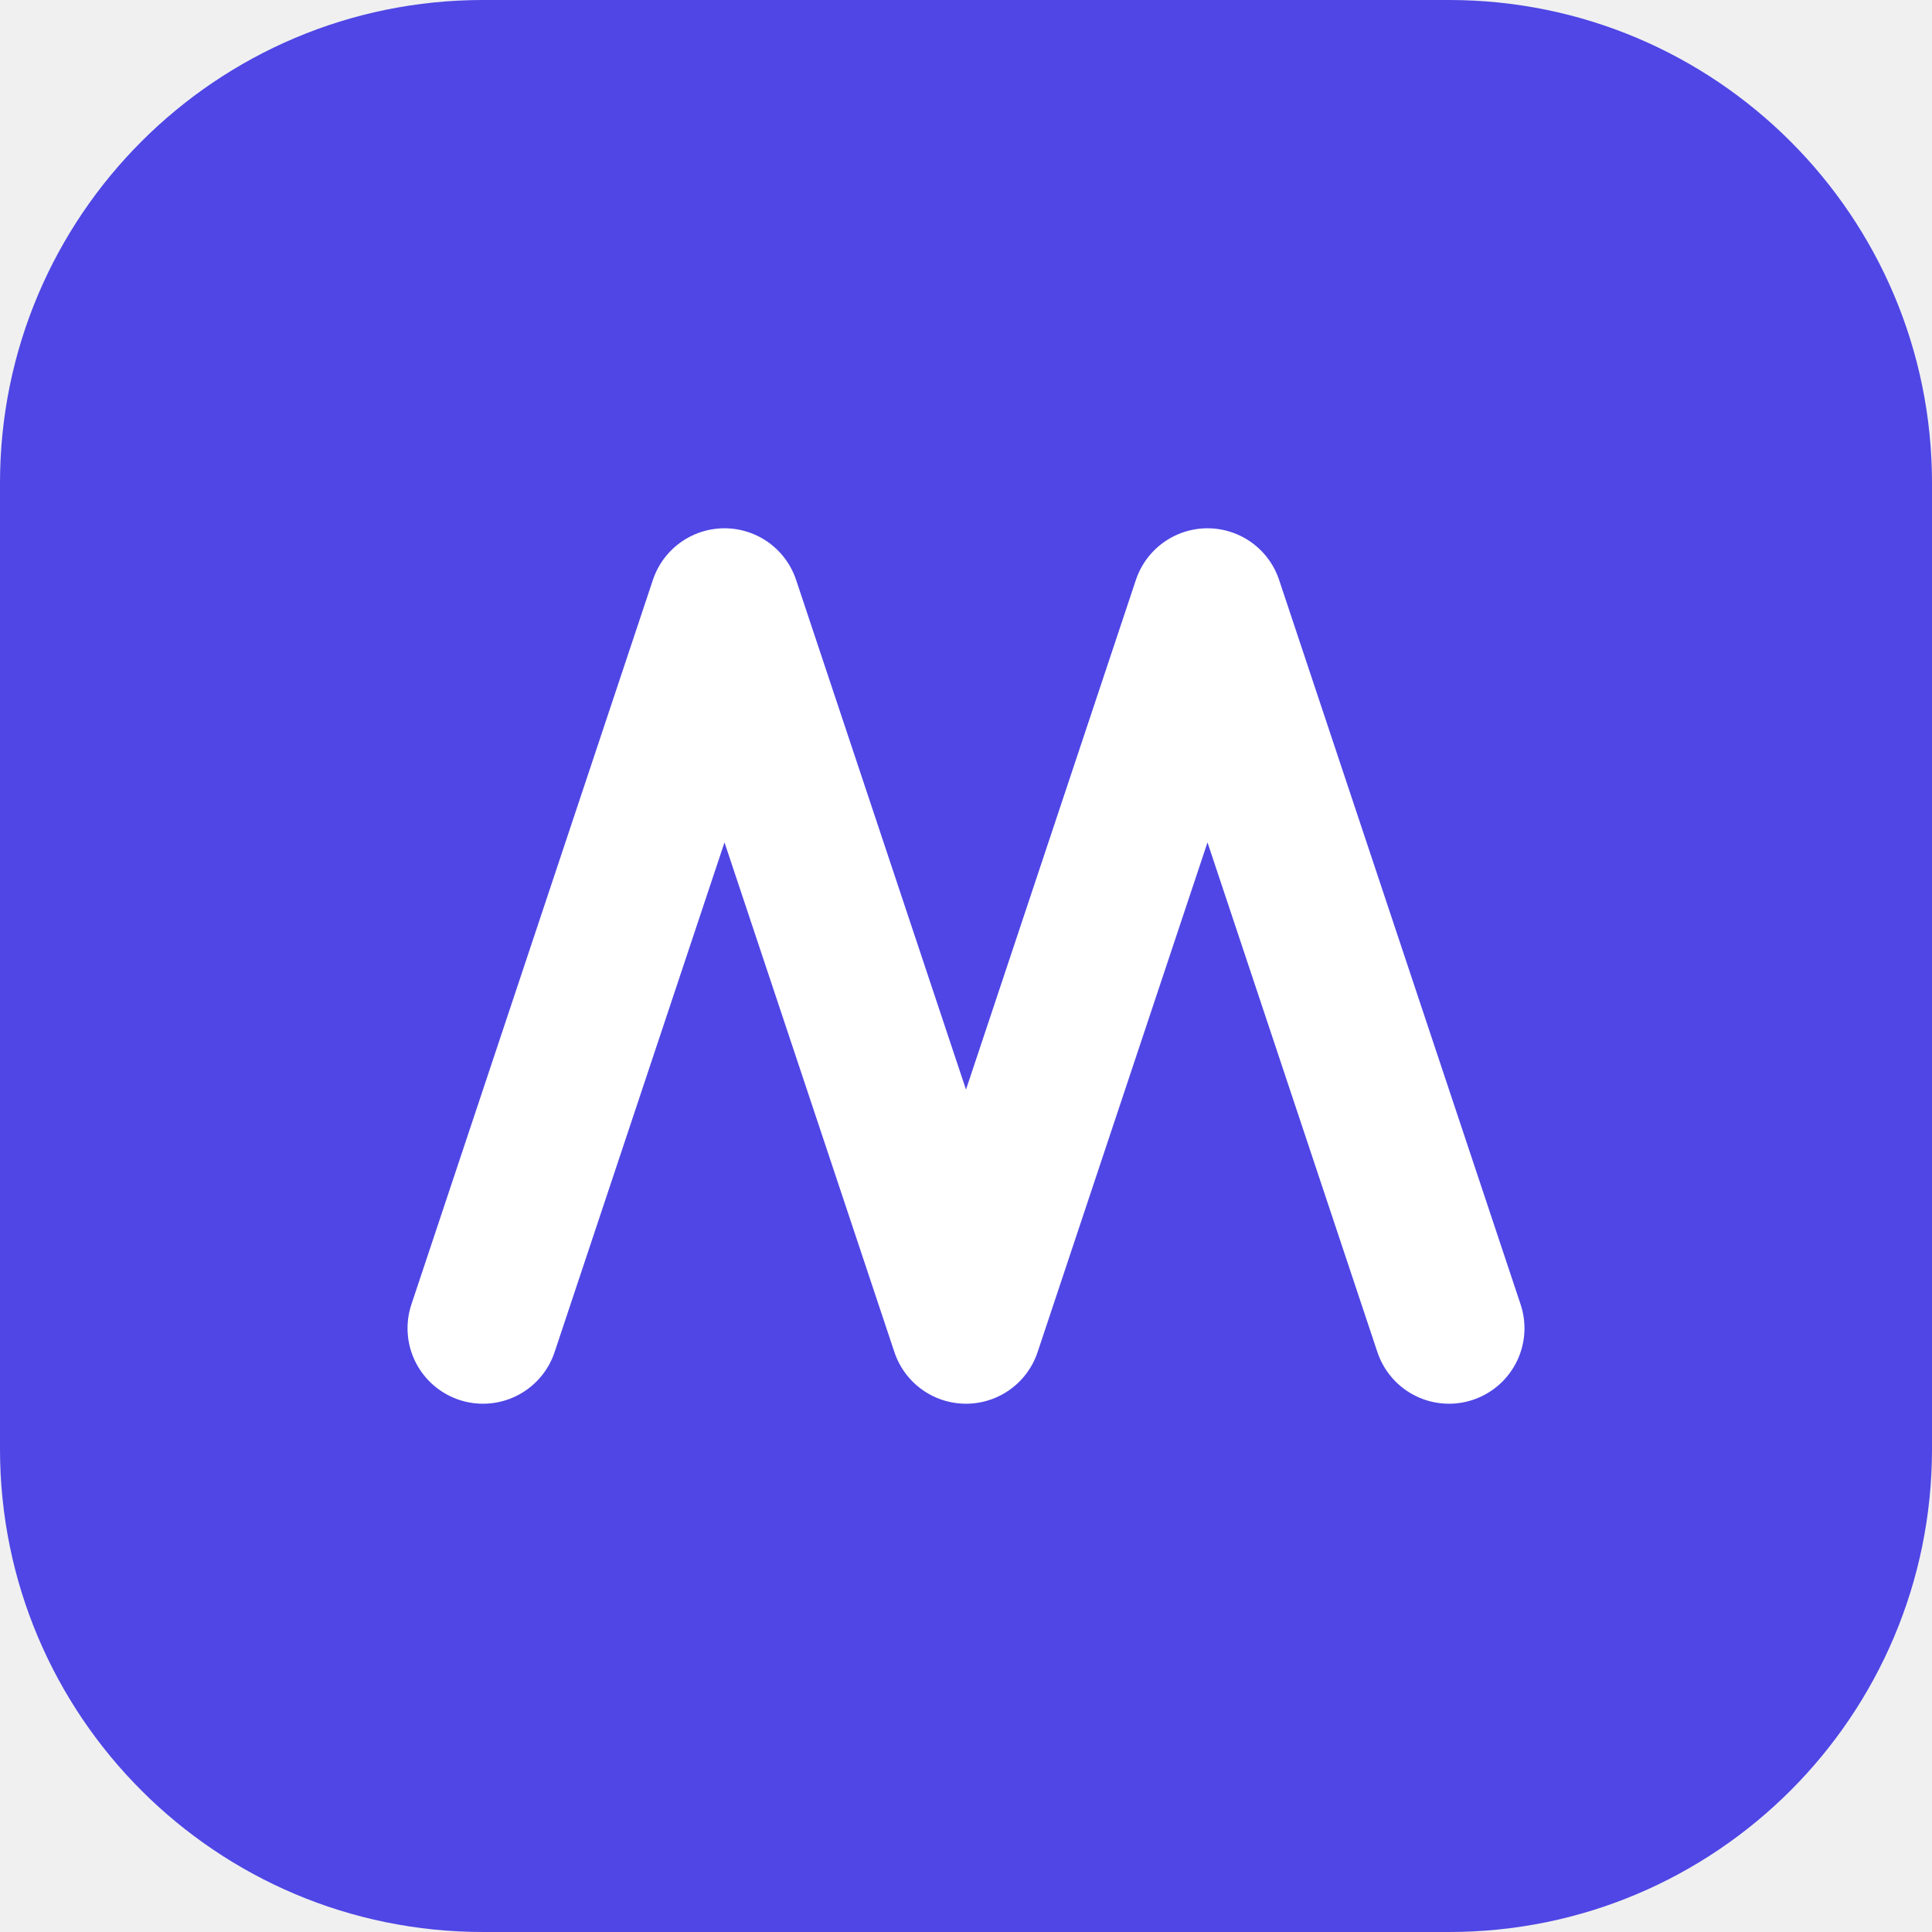
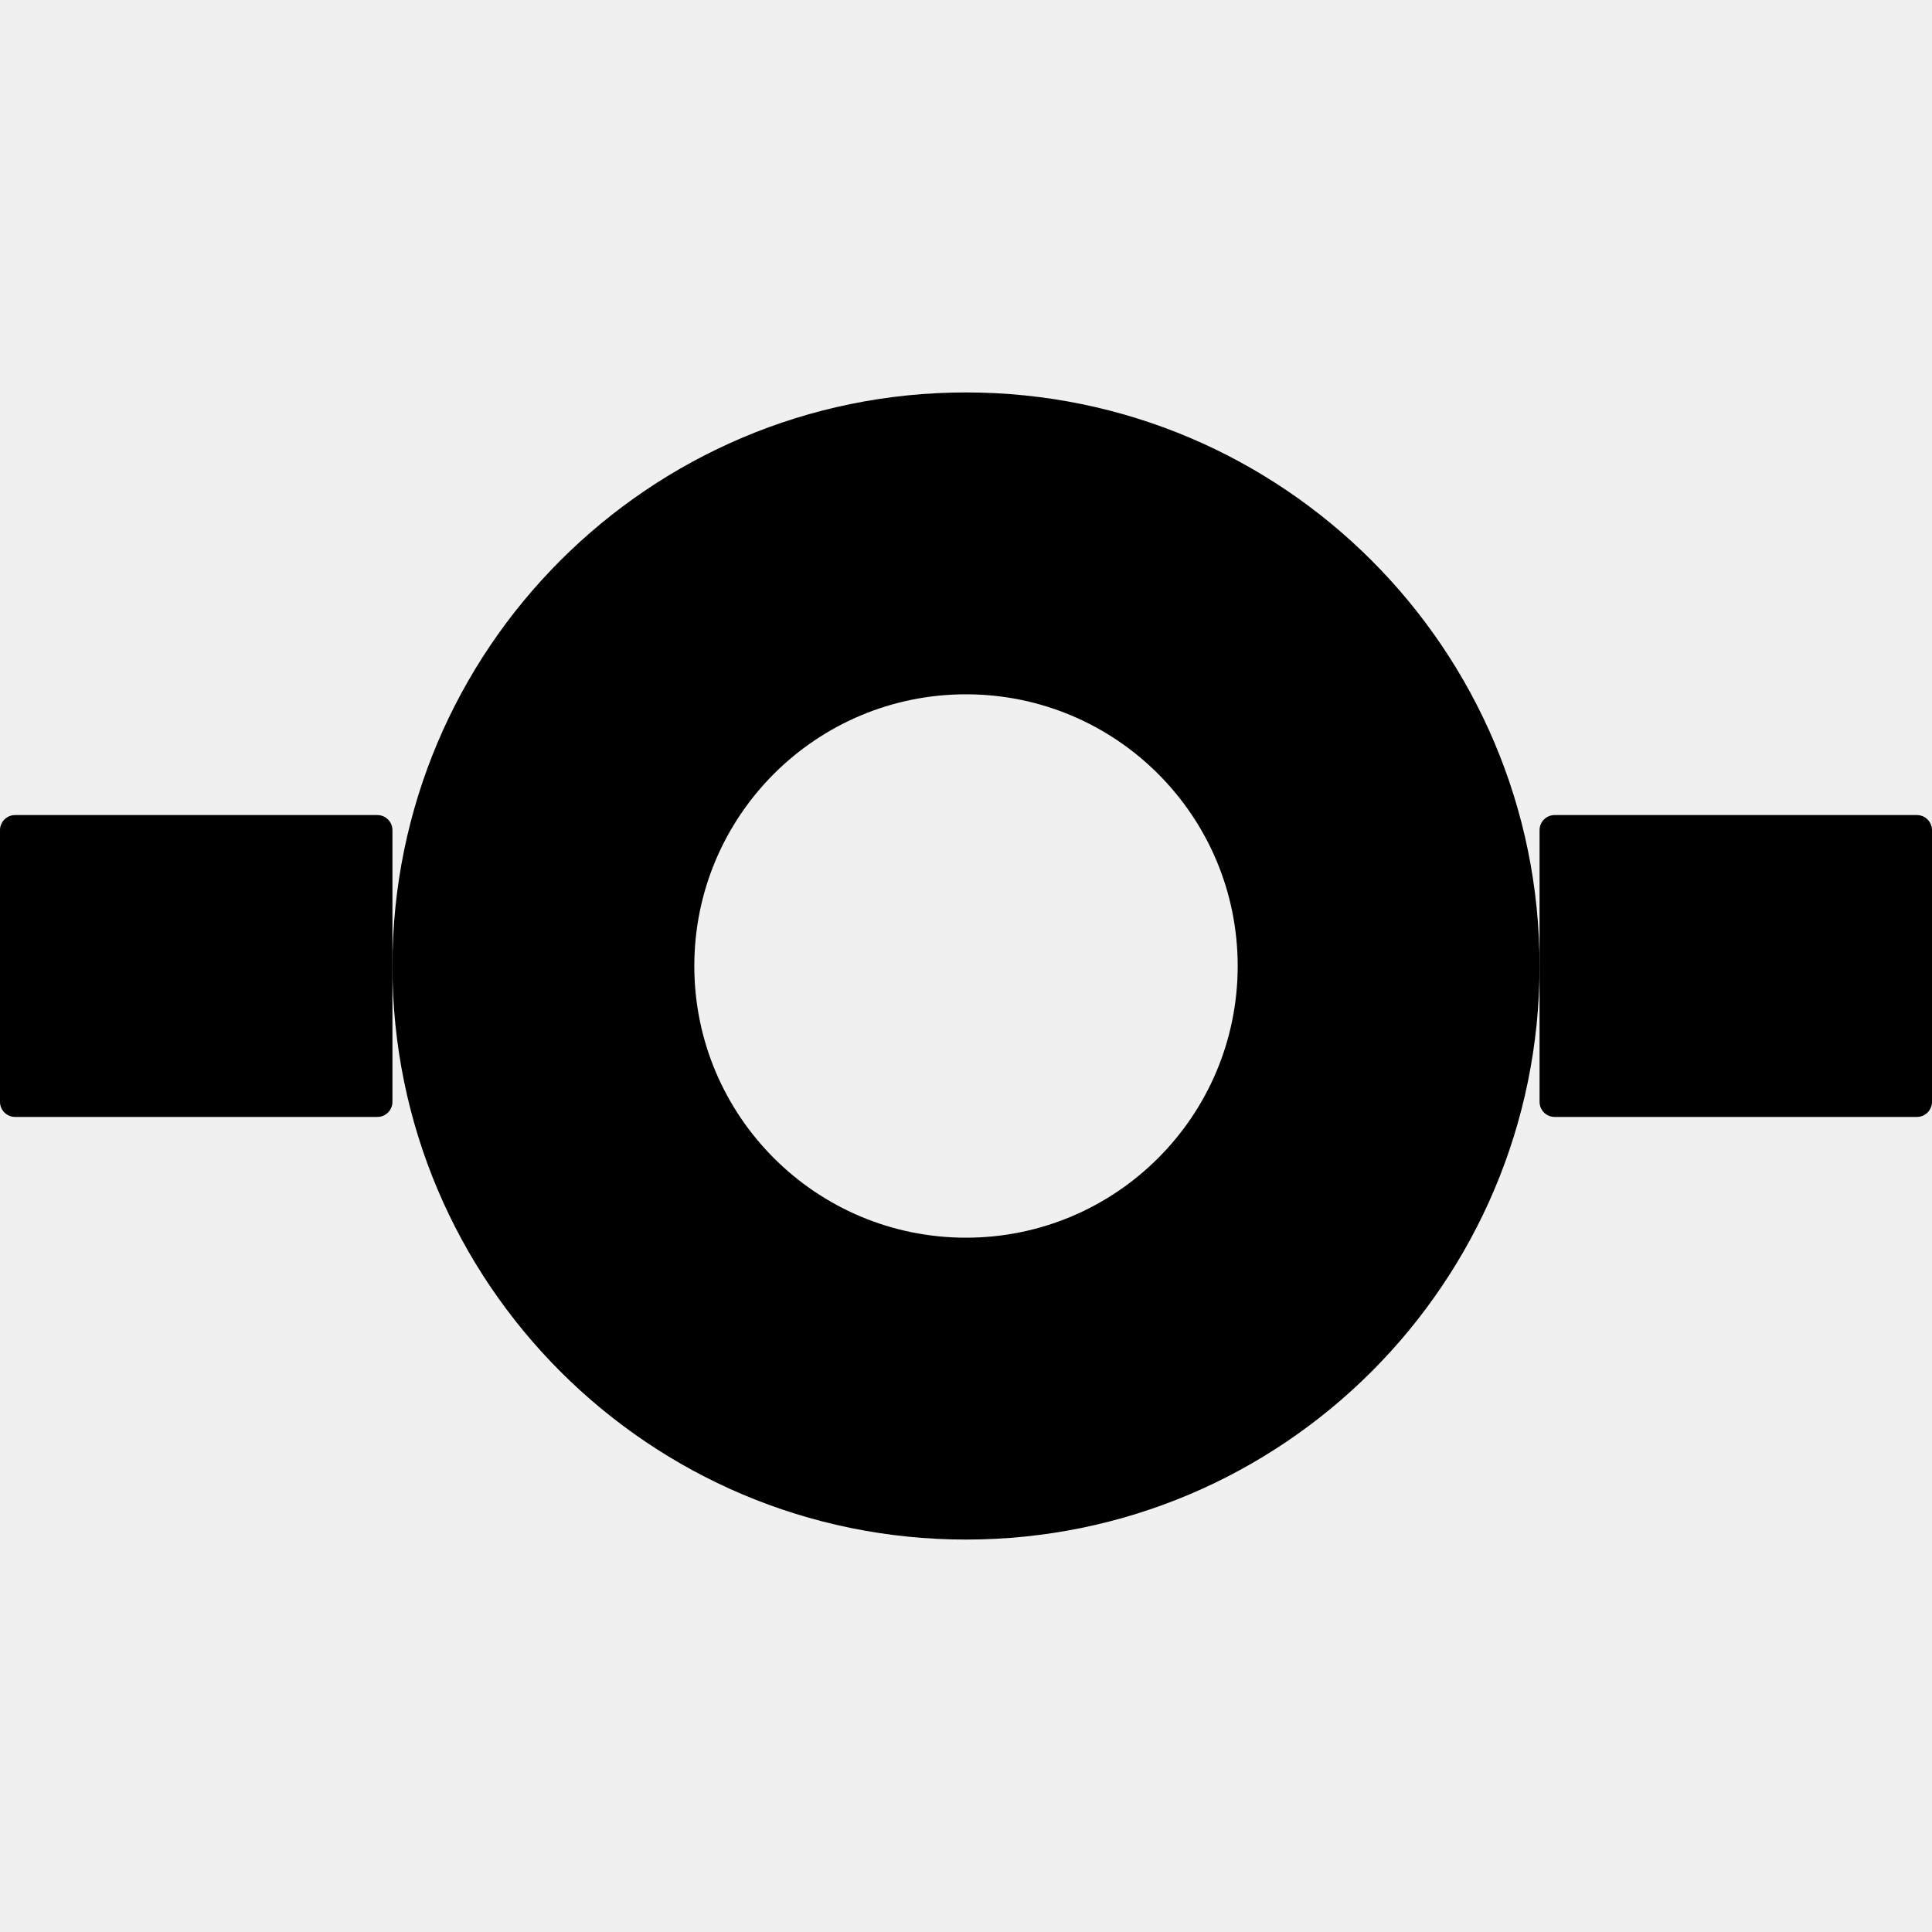
- <svg xmlns="http://www.w3.org/2000/svg" viewBox="0 0 32 32" fill="none">
-   <rect width="32" height="32" rx="8" fill="#4f46e5" />
-   <path d="M8 22 L12 10 L16 22 L20 10 L24 22" stroke="white" stroke-width="2.5" stroke-linecap="round" stroke-linejoin="round" />
+ <svg xmlns="http://www.w3.org/2000/svg" viewBox="0 0 256 256" width="256" height="256">
+   <g fill="currentColor" fill-rule="evenodd">
+     <path d="M128 52 a76 76 0 1 1 0 152 a76 76 0 1 1 0 -152 Z M128 92 a36 36 0 1 0 0 72 a36 36 0 1 0 -0 -72 Z" />
+     <rect x="0" y="108" width="52" height="40" rx="2" />
+     <rect x="204" y="108" width="52" height="40" rx="2" />
+   </g>
</svg>
